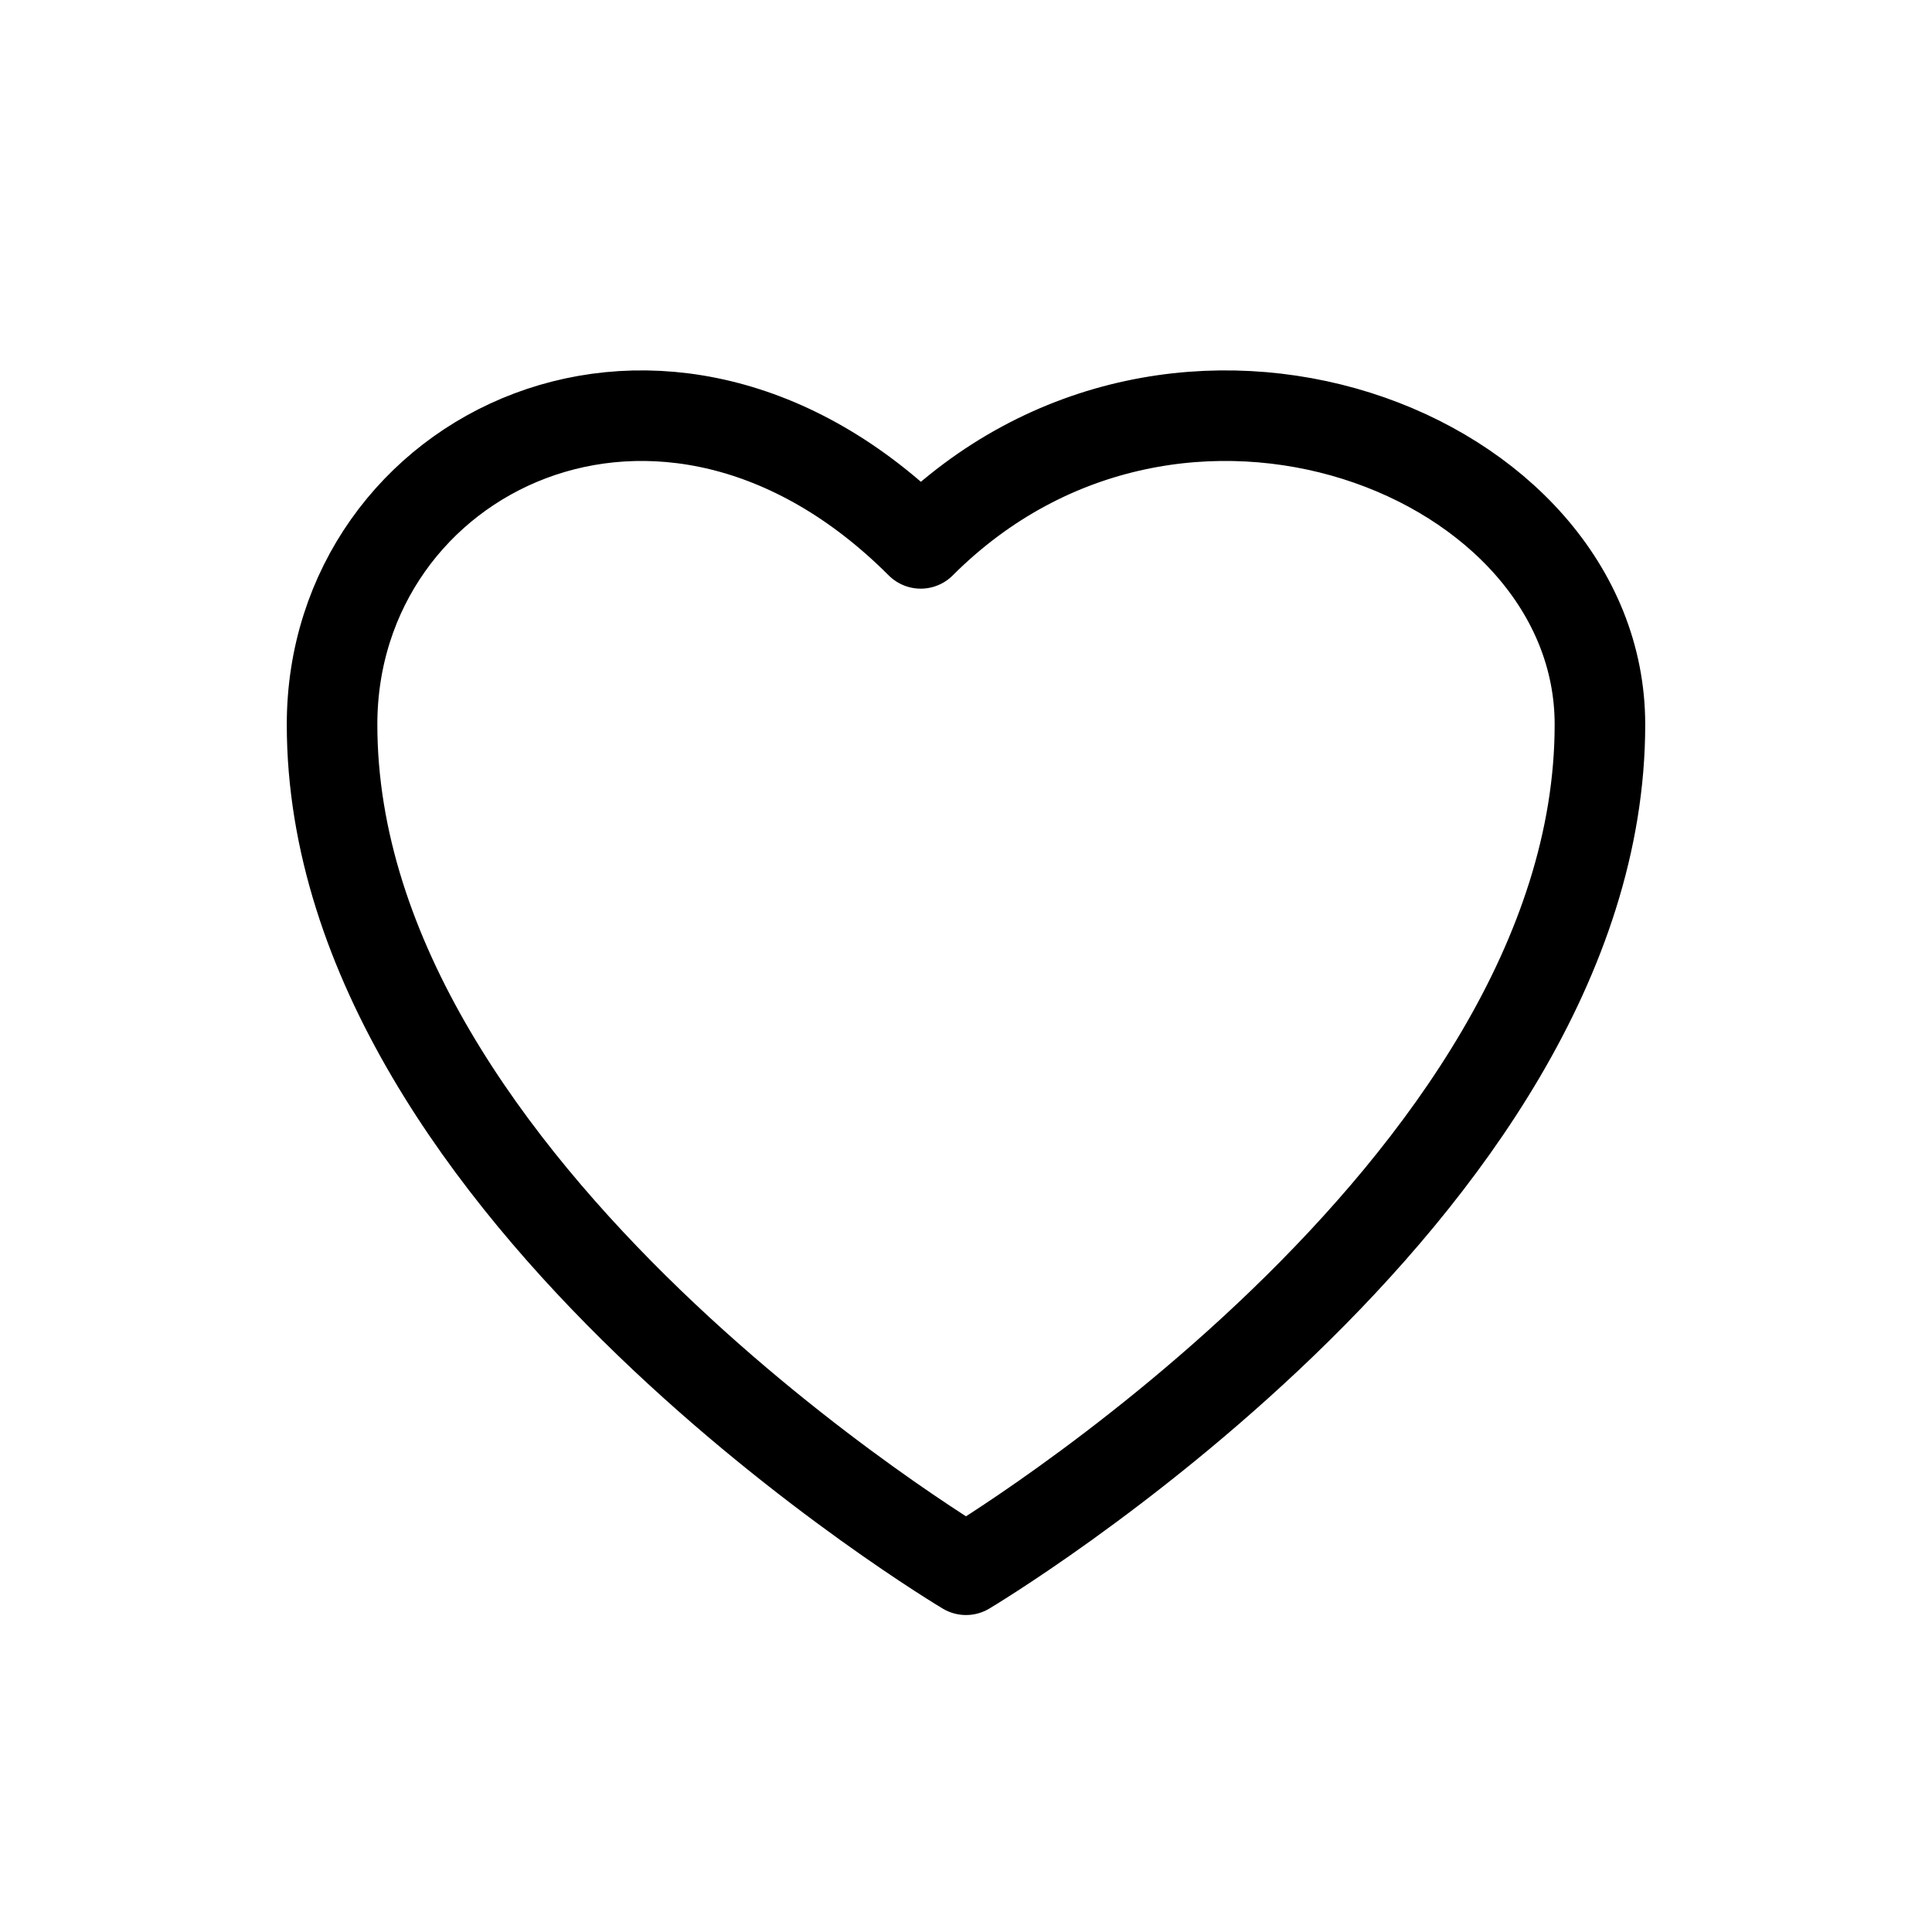
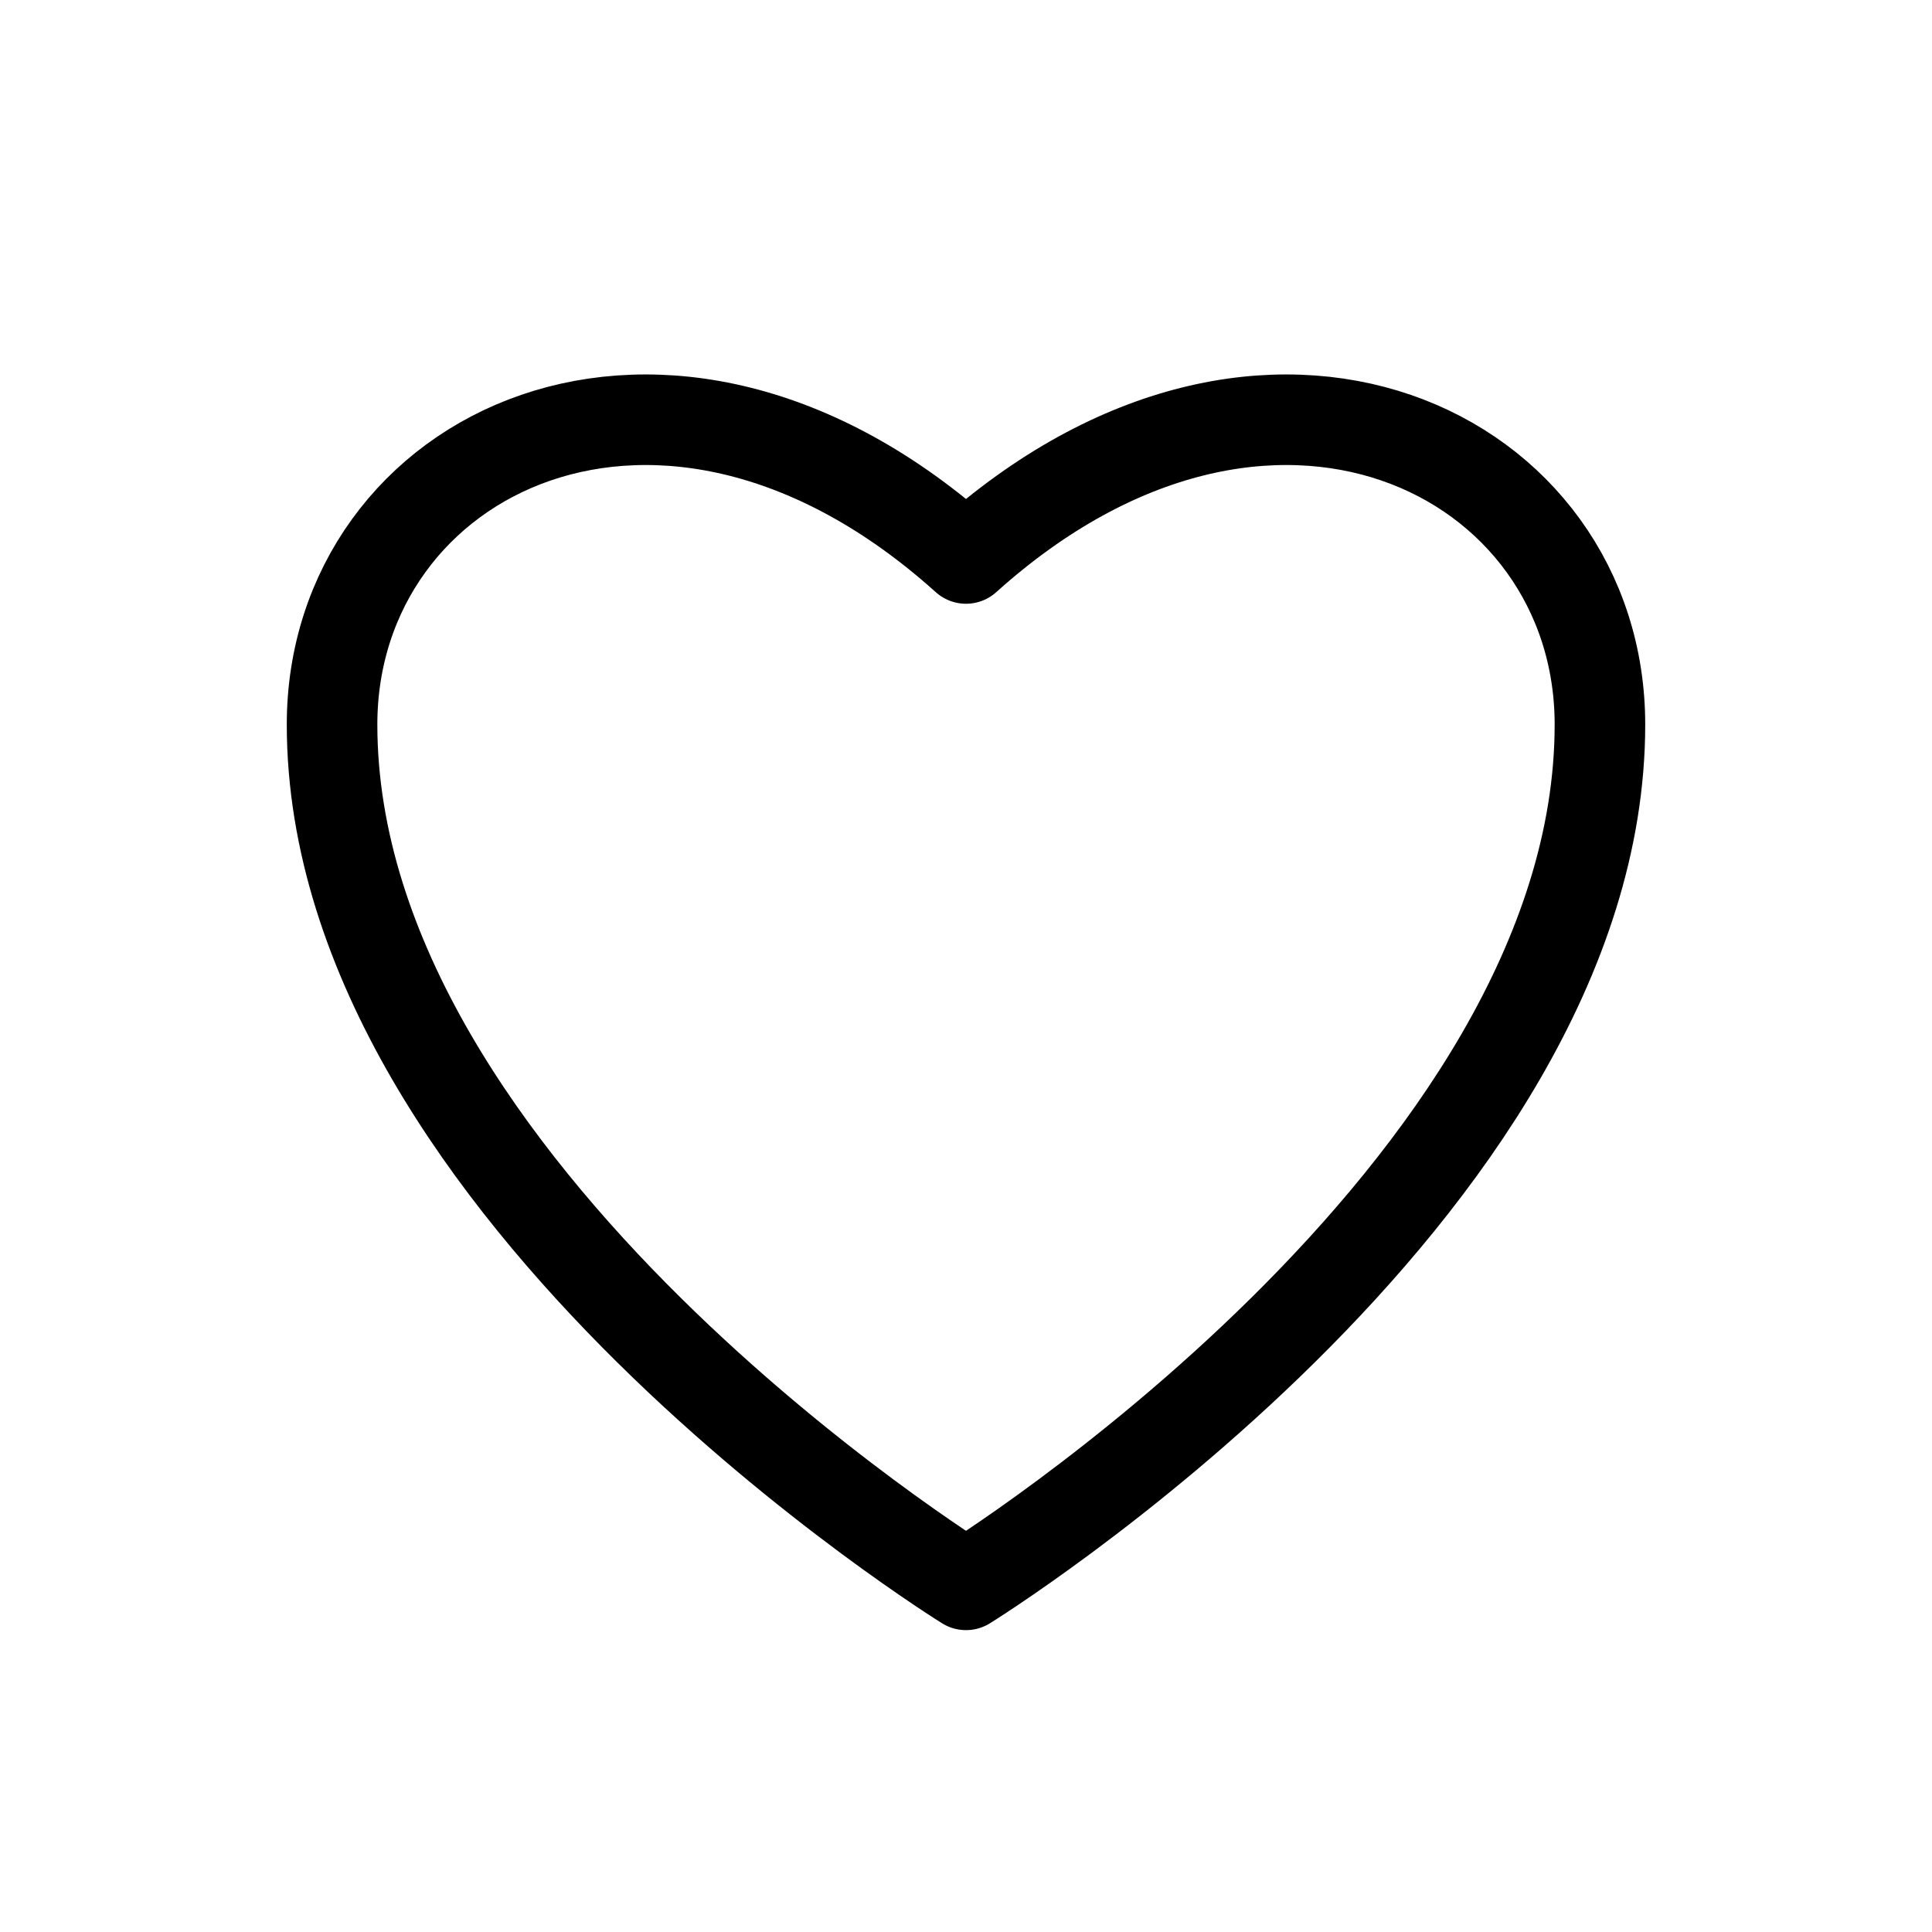
- <svg xmlns="http://www.w3.org/2000/svg" viewBox="0 0 128 128" fill="none" stroke="currentColor" stroke-width="6" stroke-linecap="round" stroke-linejoin="round" aria-label="heart icon">
-   <path d="M64 104S22 79 22 48c0-18 22-29 39-12 17-17 45-6 45 12 0 31-42 56-42 56Z" />
+ <svg xmlns="http://www.w3.org/2000/svg" viewBox="0 0 128 128" fill="none" stroke="currentColor" stroke-width="6" stroke-linecap="round" stroke-linejoin="round">
+   <path d="M64 105S22 79 22 48c0-18 22-29 42-11 20-18 42-7 42 11 0 31-42 57-42 57Z" />
</svg>
